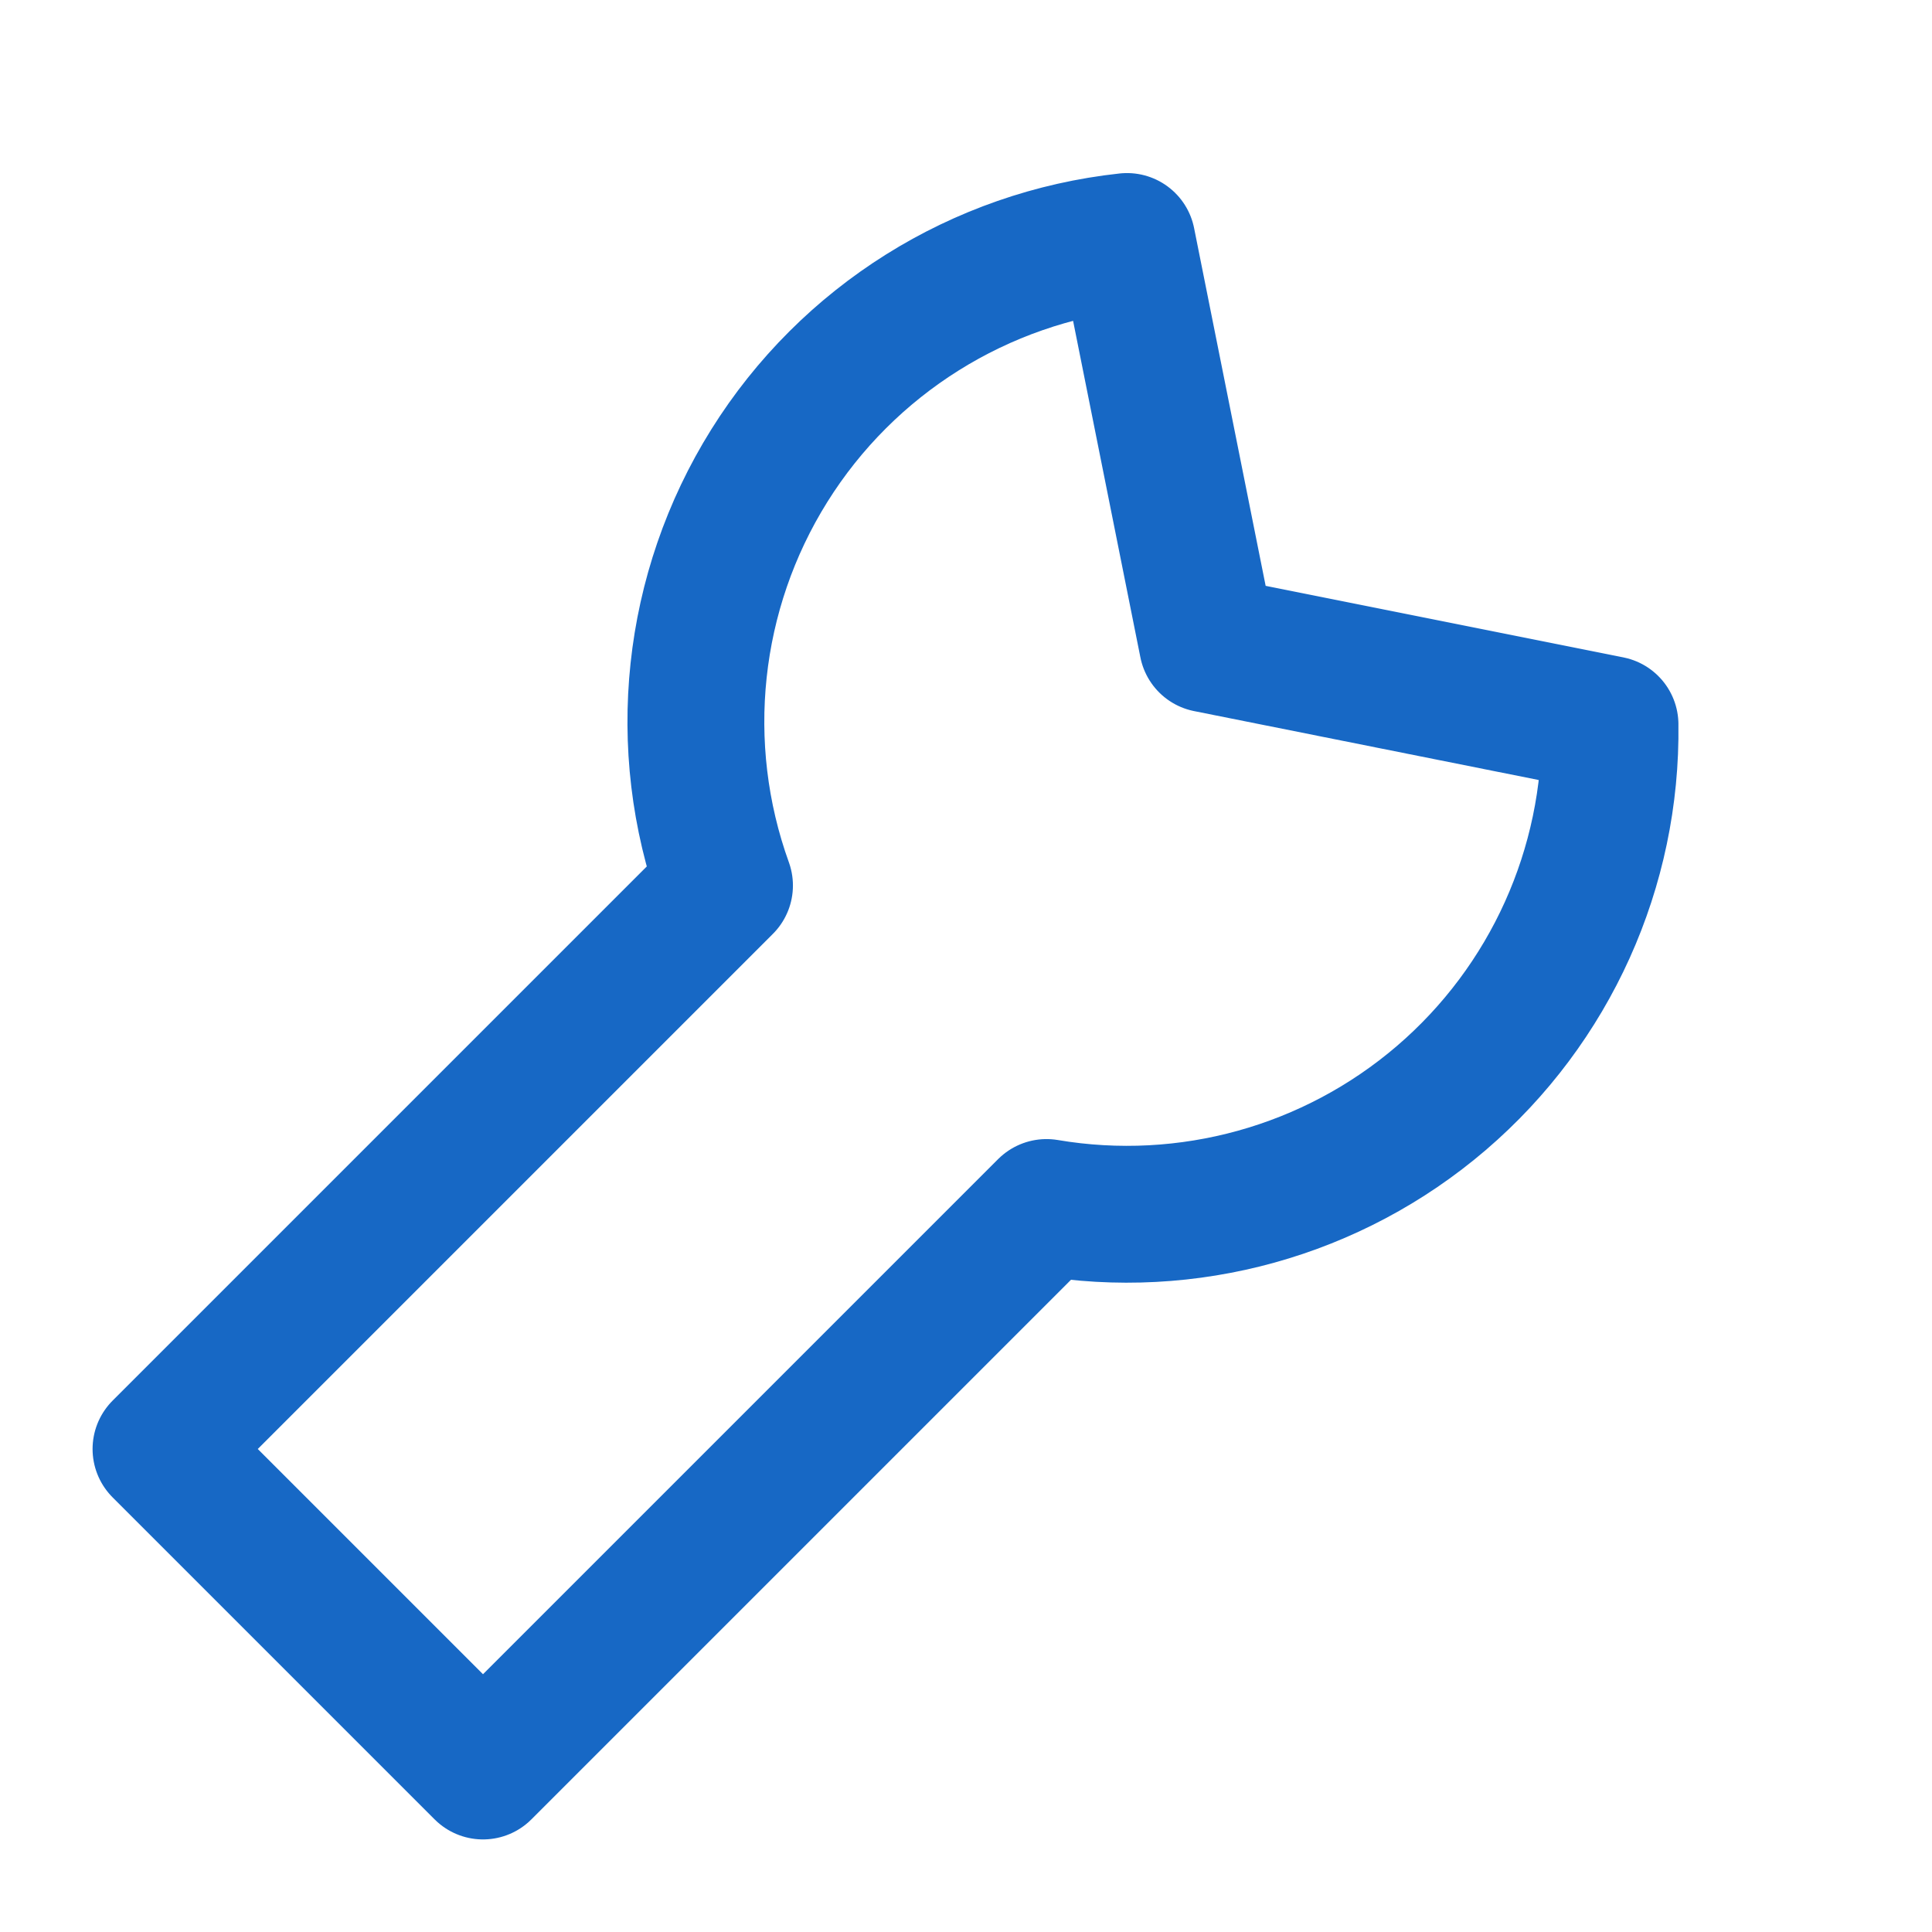
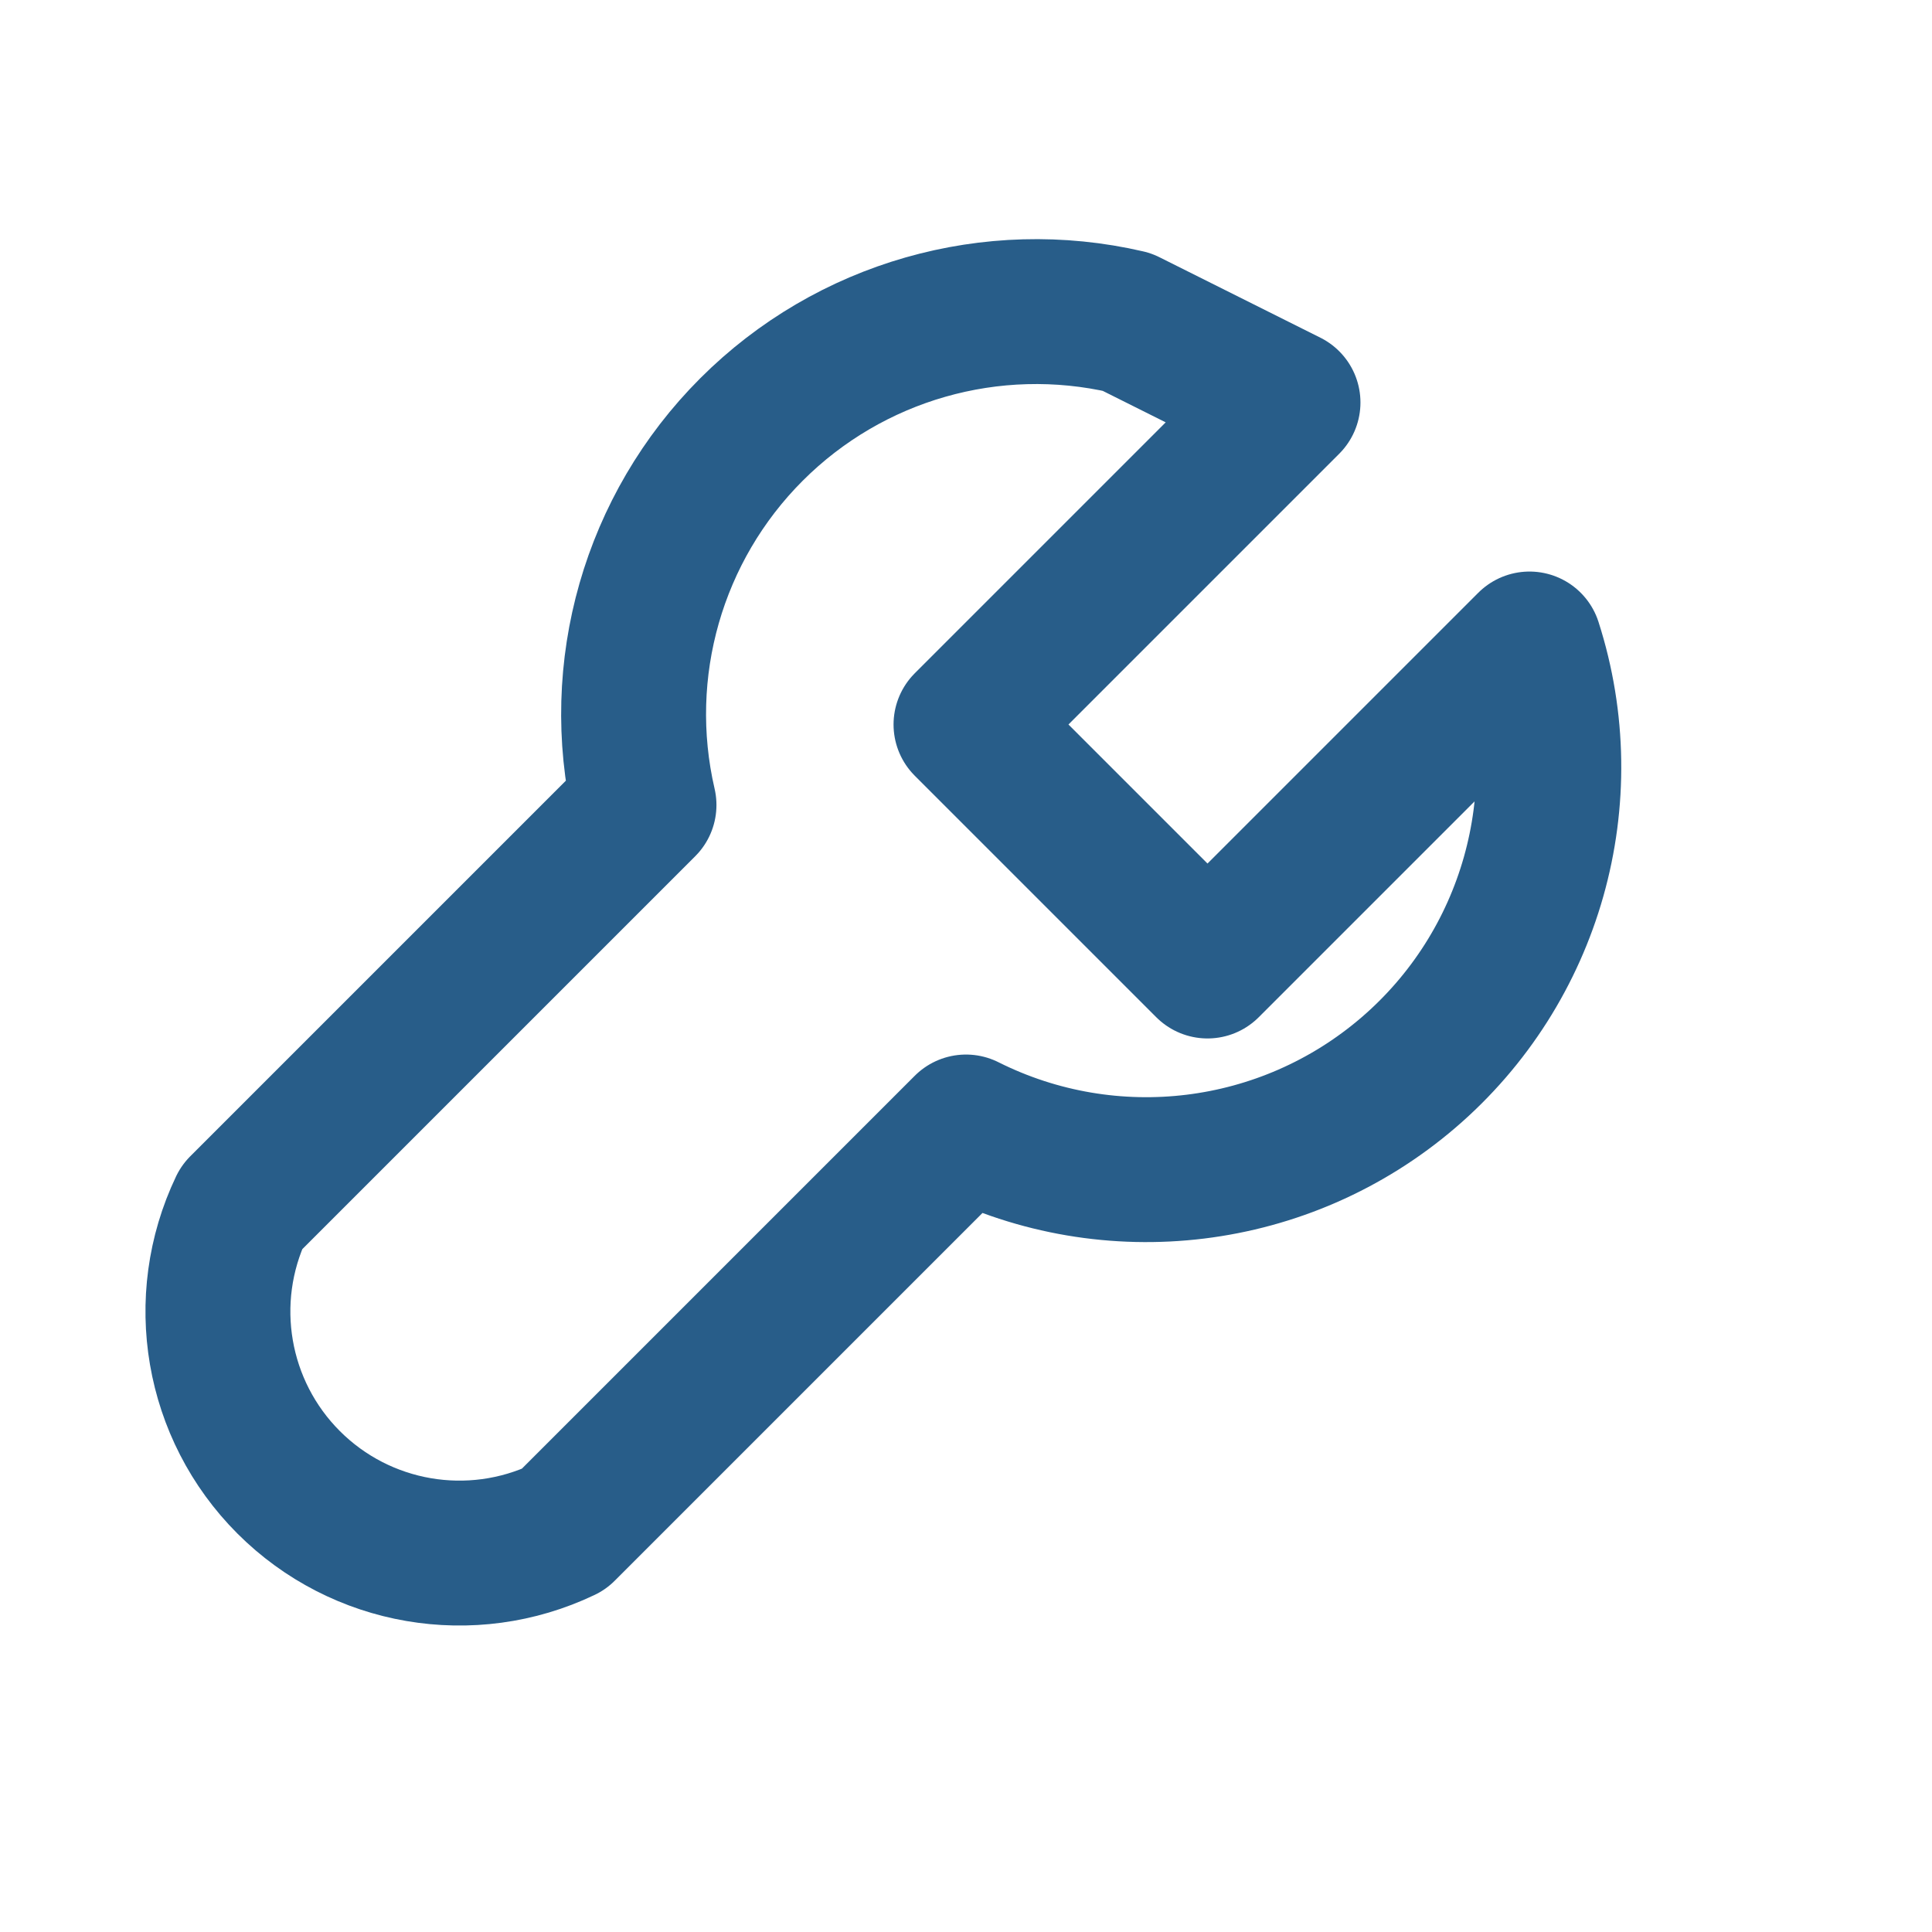
<svg xmlns="http://www.w3.org/2000/svg" viewBox="0 0 24 24">
-   <g fill="none" stroke="#1768c5" stroke-width="1.7" stroke-linecap="round" stroke-linejoin="round">
-     <path d="m14 3 1 5 5 1a6 6 0 0 1-7 6L6 22l-4-4 7-7a6 6 0 0 1 5-8Z" />
+   <g fill="none" stroke="#285d89" stroke-width="1.8" stroke-linecap="round" stroke-linejoin="round">
+     <path d="M14 4a5 5 0 0 0-6 6L3 15a3 3 0 0 0 4 4l5-5a5 5 0 0 0 7-6l-4 4-3-3 4-4Z" />
  </g>
</svg>
